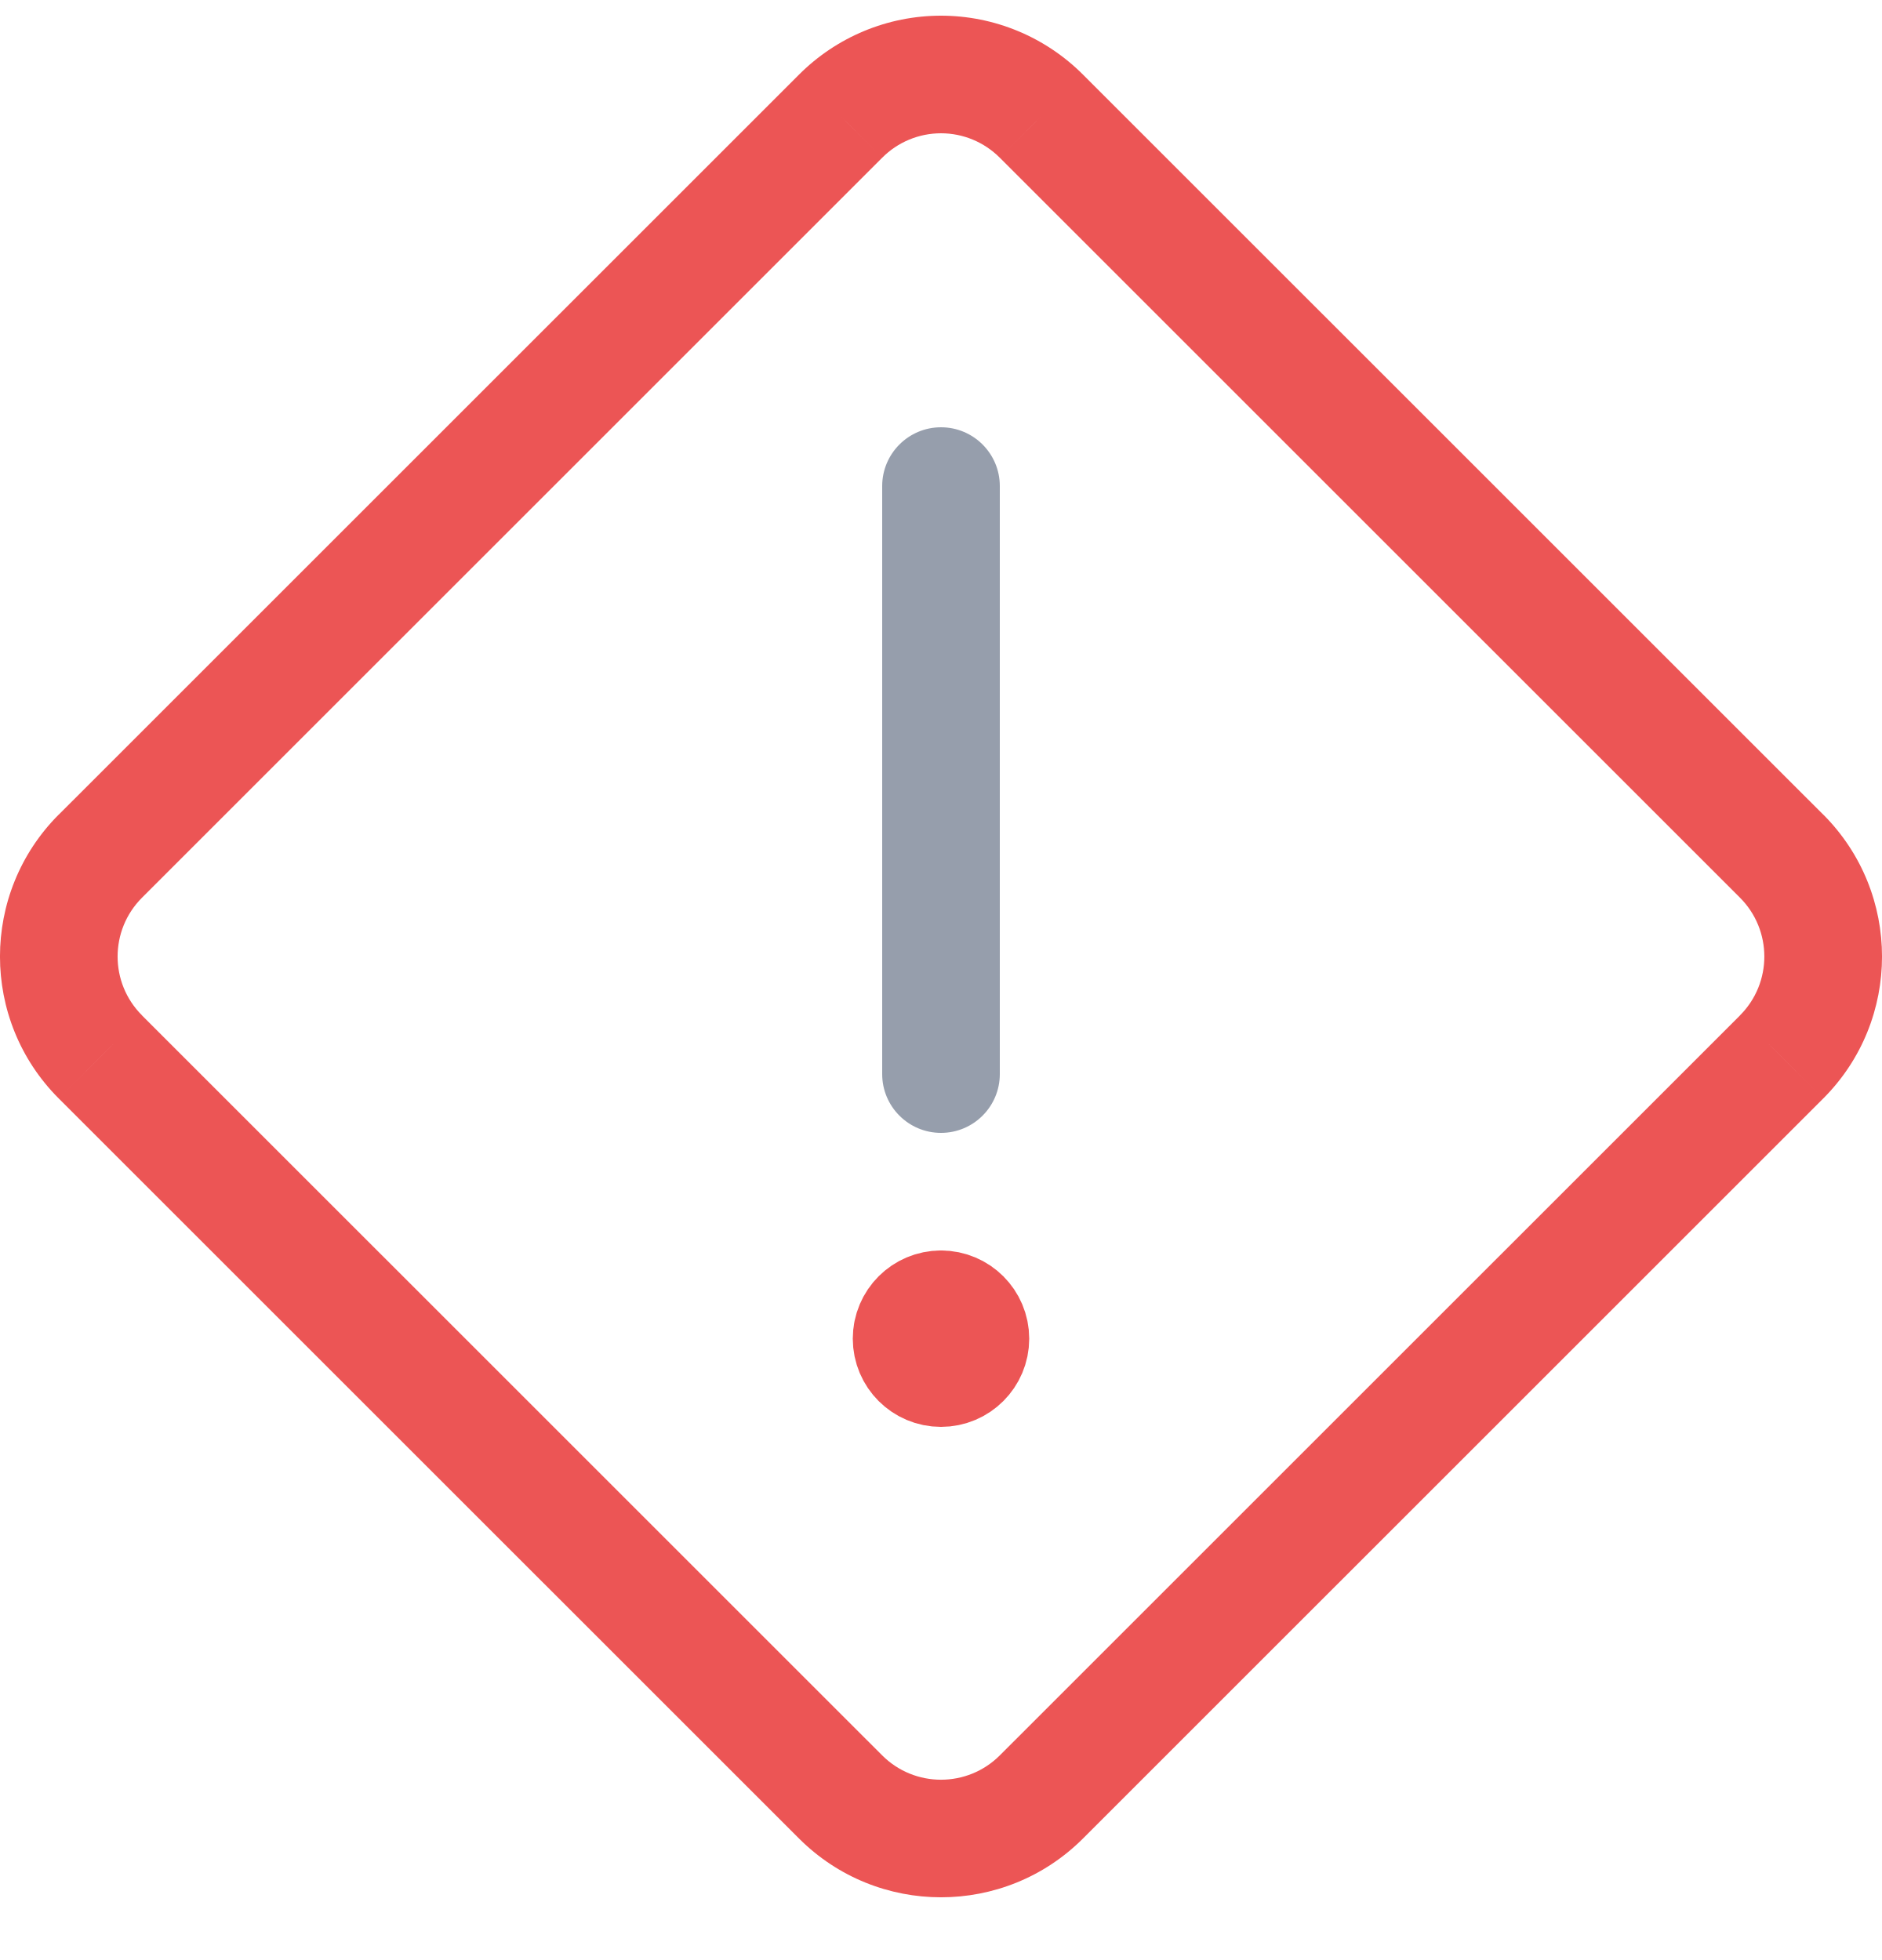
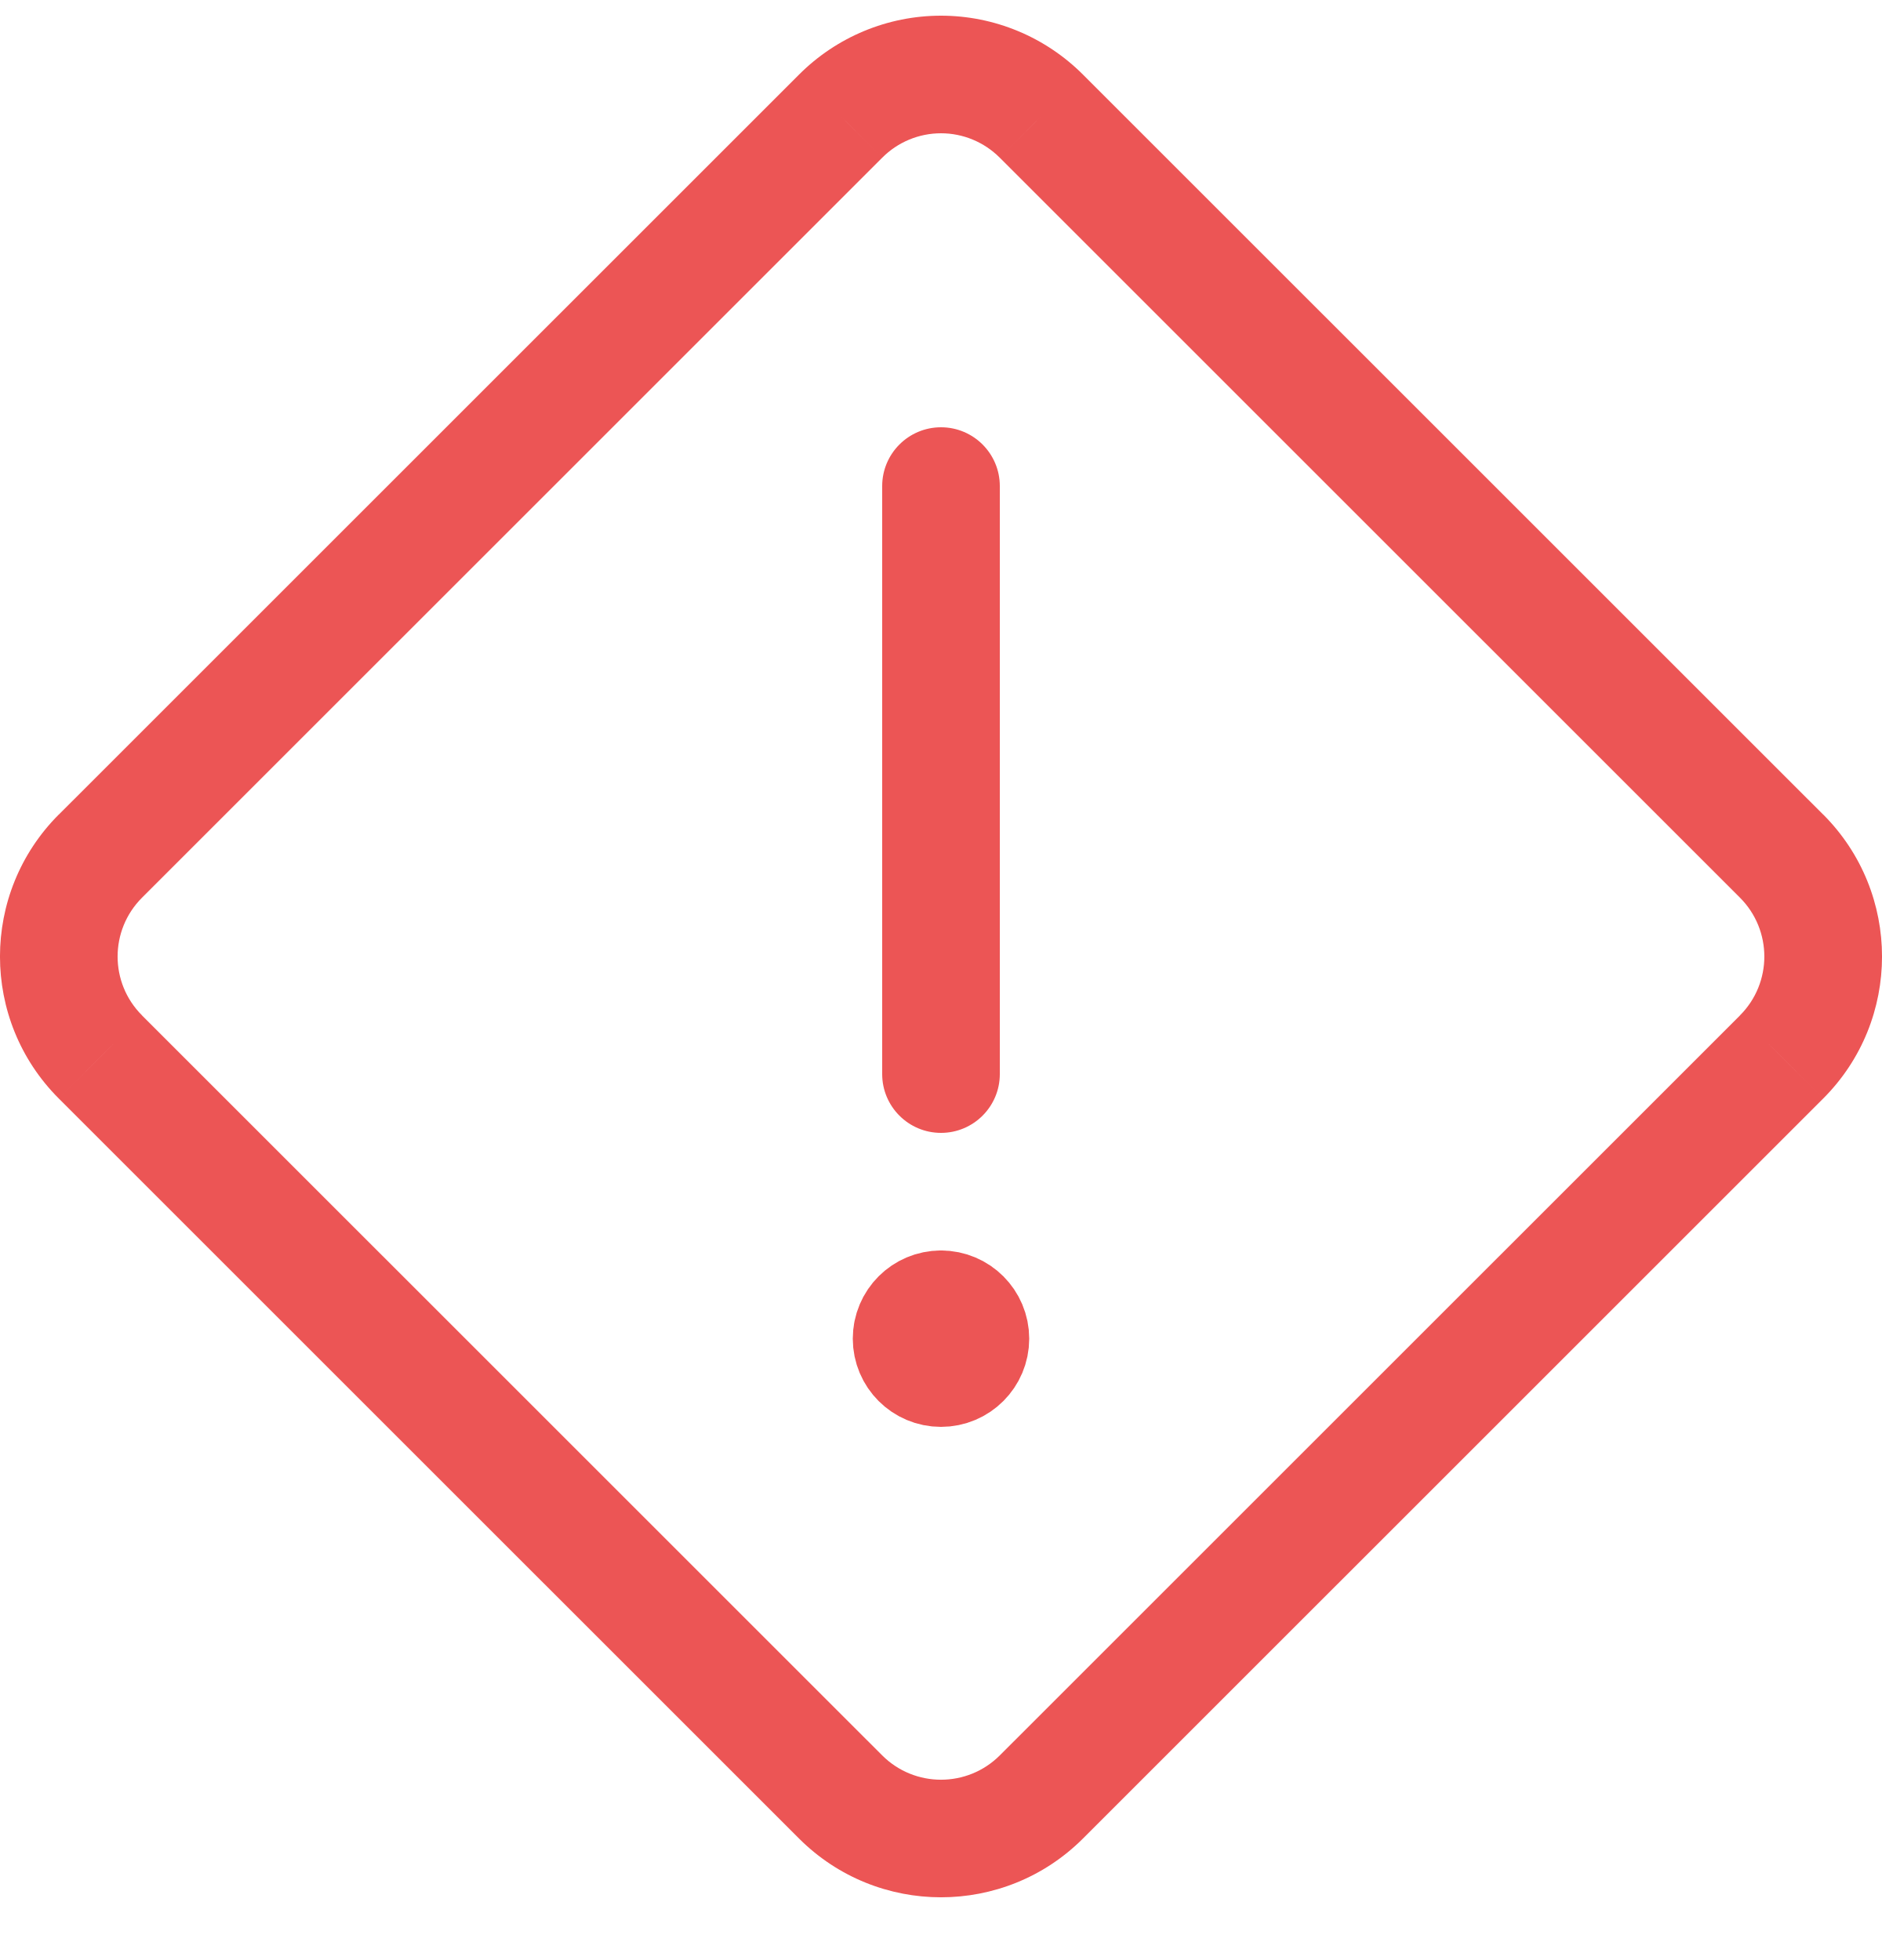
<svg xmlns="http://www.w3.org/2000/svg" width="24" height="25" viewBox="0 0 24 25" fill="none">
  <path d="M1.28 13.481L0.749 14.011L0.75 14.012L1.28 13.481ZM1.28 10.92L0.75 10.39L0.749 10.39L1.28 10.92ZM10.72 1.481L11.25 2.012L11.251 2.011L10.72 1.481ZM13.28 1.481L12.749 2.011L12.75 2.012L13.28 1.481ZM22.72 10.92L23.251 10.39L23.25 10.39L22.72 10.92ZM22.72 13.481L23.25 14.012L23.251 14.011L22.72 13.481ZM13.28 22.92L13.81 23.451L13.81 23.451L13.28 22.92ZM10.72 22.92L10.19 23.451L10.19 23.451L10.72 22.92ZM1.811 12.951C1.396 12.537 1.396 11.865 1.811 11.45L0.749 10.39C-0.25 11.391 -0.25 13.011 0.749 14.011L1.811 12.951ZM1.81 11.451L11.25 2.012L10.19 0.951L0.75 10.39L1.81 11.451ZM11.251 2.011C11.449 1.812 11.719 1.7 12 1.7V0.2C11.32 0.2 10.669 0.471 10.189 0.952L11.251 2.011ZM12 1.7C12.281 1.7 12.55 1.812 12.749 2.011L13.811 0.952C13.331 0.471 12.679 0.2 12 0.2V1.7ZM12.75 2.012L22.19 11.451L23.25 10.39L13.81 0.951L12.75 2.012ZM22.189 11.45C22.603 11.865 22.603 12.537 22.189 12.951L23.251 14.011C24.25 13.011 24.25 11.391 23.251 10.39L22.189 11.45ZM22.19 12.951L12.75 22.39L13.81 23.451L23.25 14.012L22.19 12.951ZM12.75 22.39C12.336 22.804 11.664 22.804 11.25 22.39L10.19 23.451C11.19 24.45 12.81 24.45 13.81 23.451L12.75 22.39ZM11.25 22.39L1.81 12.951L0.75 14.012L10.19 23.451L11.25 22.39Z" fill="#EC5555" />
  <path d="M12 16.7C11.793 16.7 11.625 16.868 11.625 17.075C11.625 17.282 11.793 17.45 12 17.45C12.207 17.45 12.375 17.282 12.375 17.075C12.375 16.868 12.207 16.7 12 16.7V16.7" stroke="#EC5555" stroke-width="1.5" stroke-linecap="round" stroke-linejoin="round" />
-   <path d="M11.25 13.7C11.25 14.114 11.586 14.45 12 14.45C12.414 14.45 12.75 14.114 12.75 13.7H11.25ZM12.75 6.2C12.75 5.786 12.414 5.45 12 5.45C11.586 5.45 11.25 5.786 11.25 6.2H12.75ZM12.75 13.7V6.2H11.25V13.7H12.75Z" fill="#969EAC" />
+   <path d="M11.25 13.7C11.25 14.114 11.586 14.45 12 14.45C12.414 14.45 12.75 14.114 12.75 13.7H11.25ZM12.75 6.2C12.75 5.786 12.414 5.45 12 5.45C11.586 5.45 11.25 5.786 11.25 6.2H12.75ZM12.75 13.7V6.2H11.25V13.7H12.75Z" fill="#EC5555" />
</svg>
